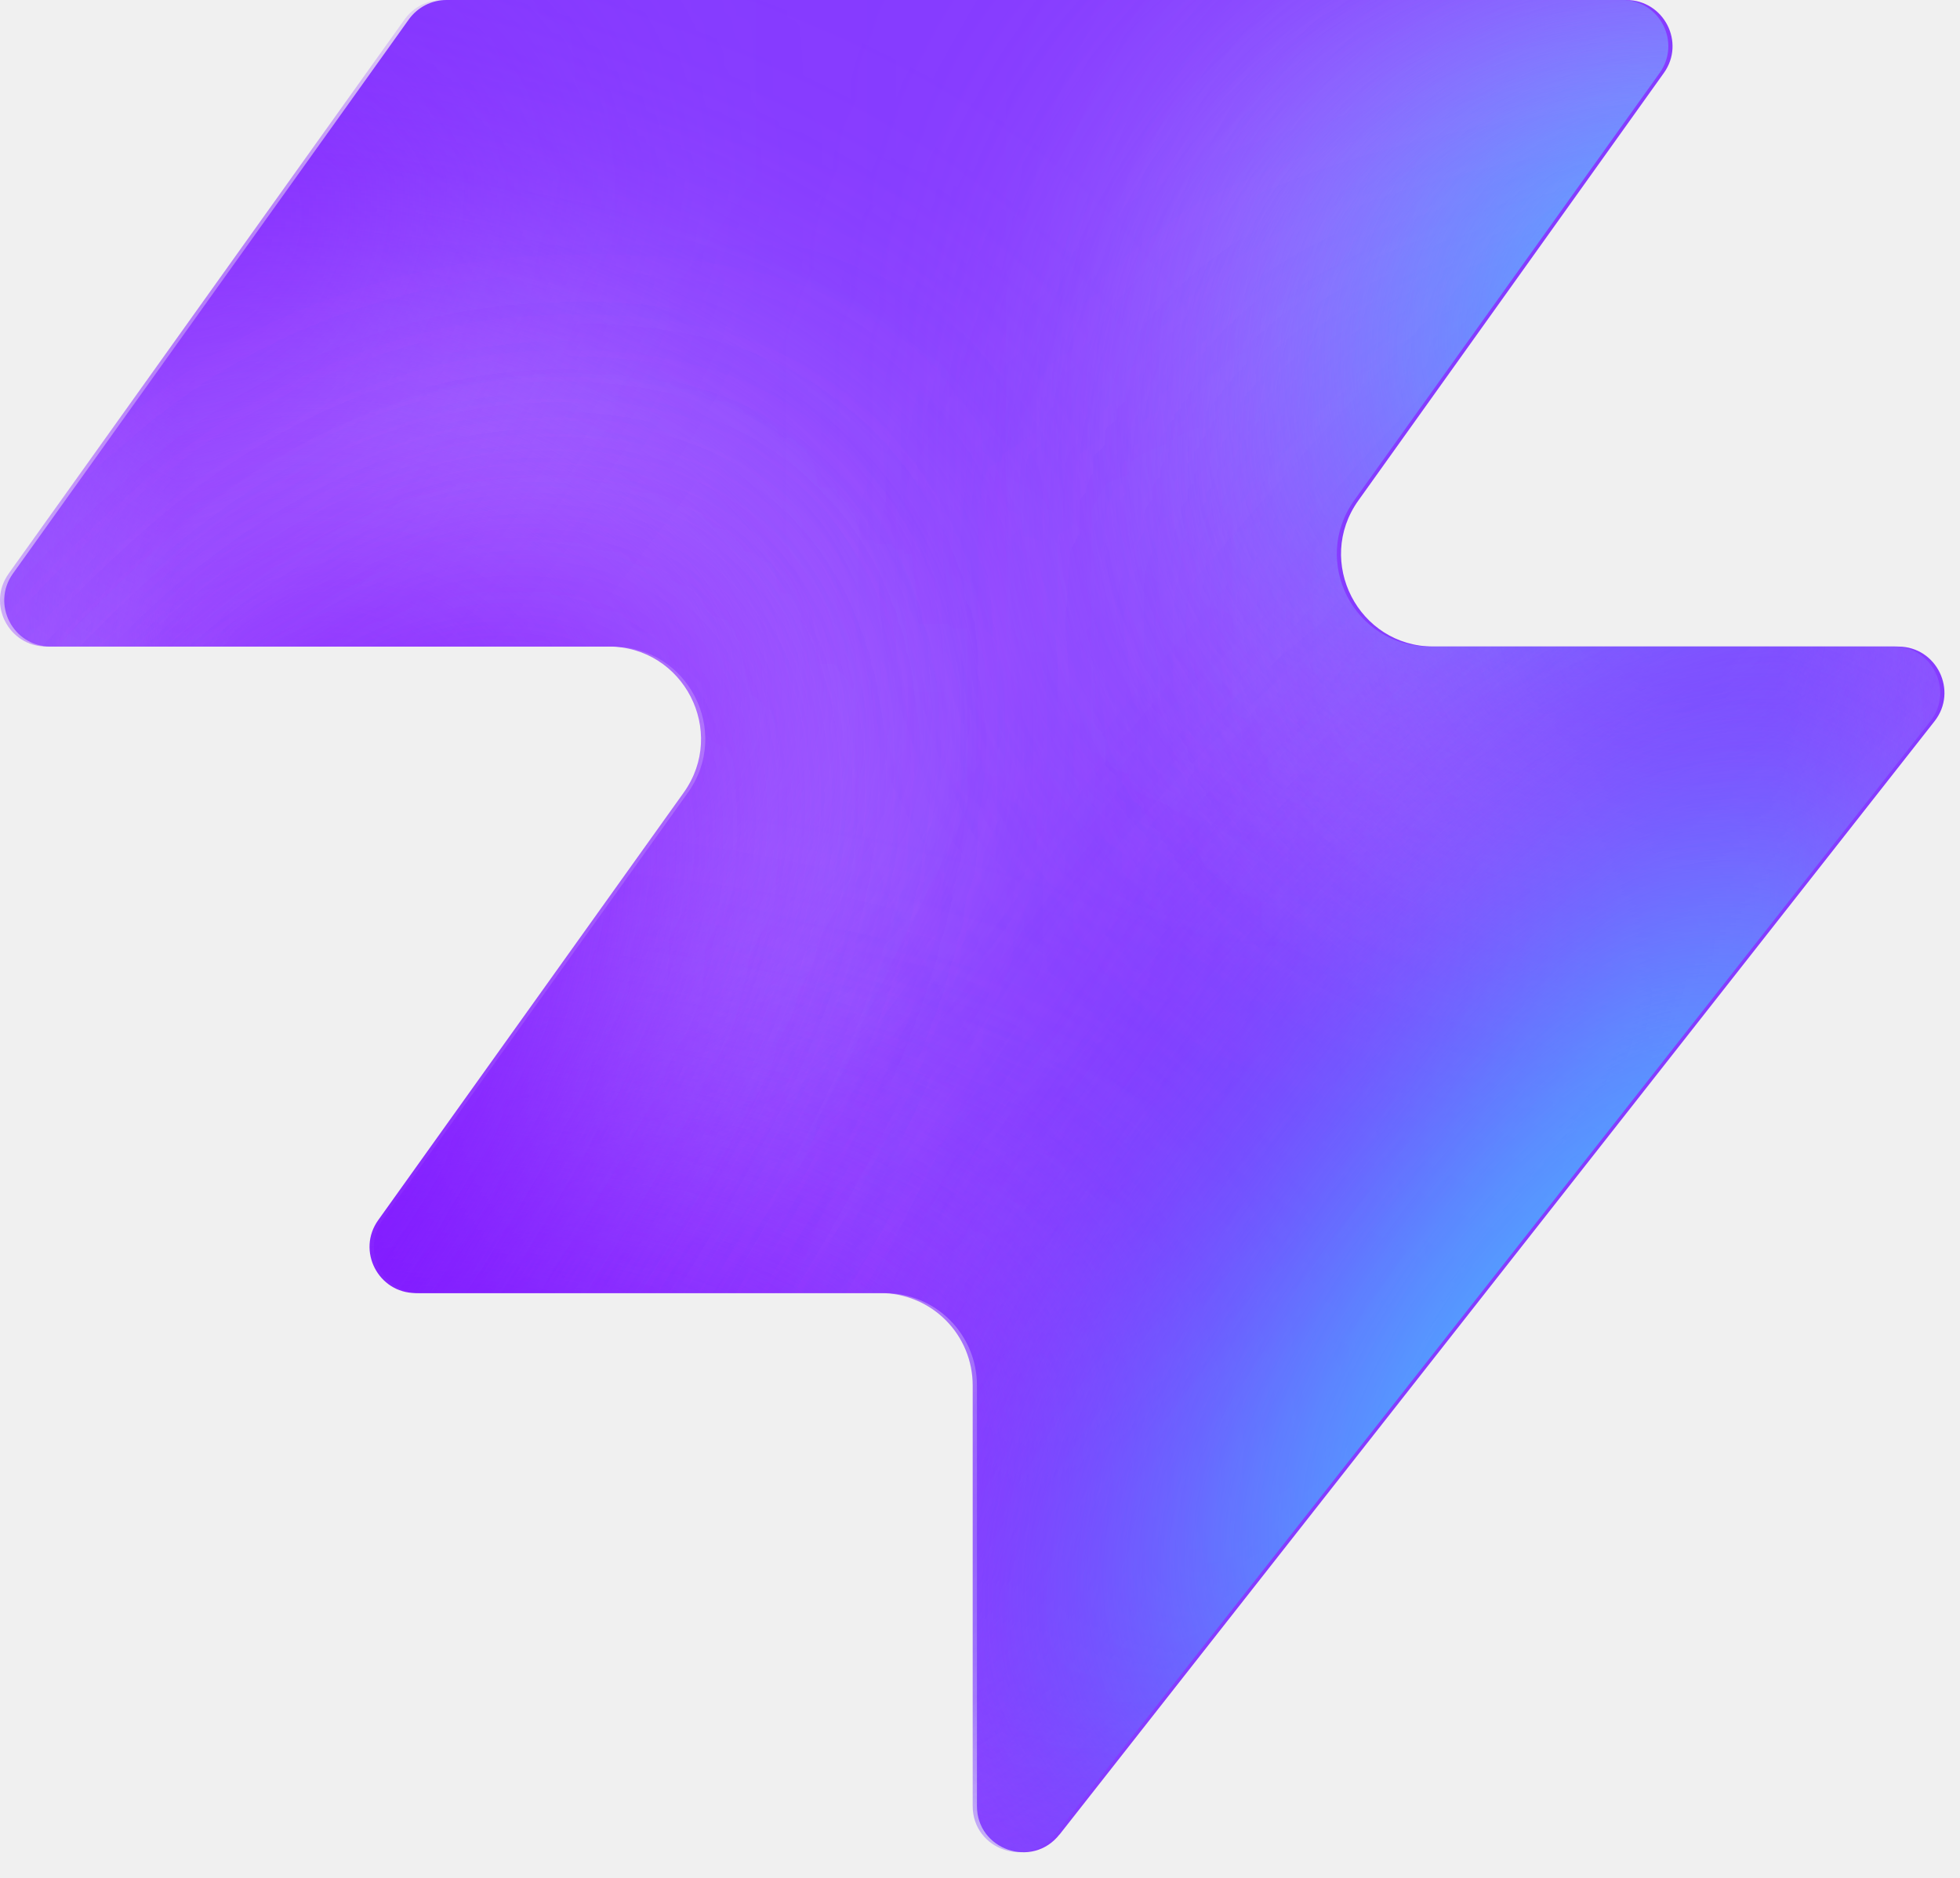
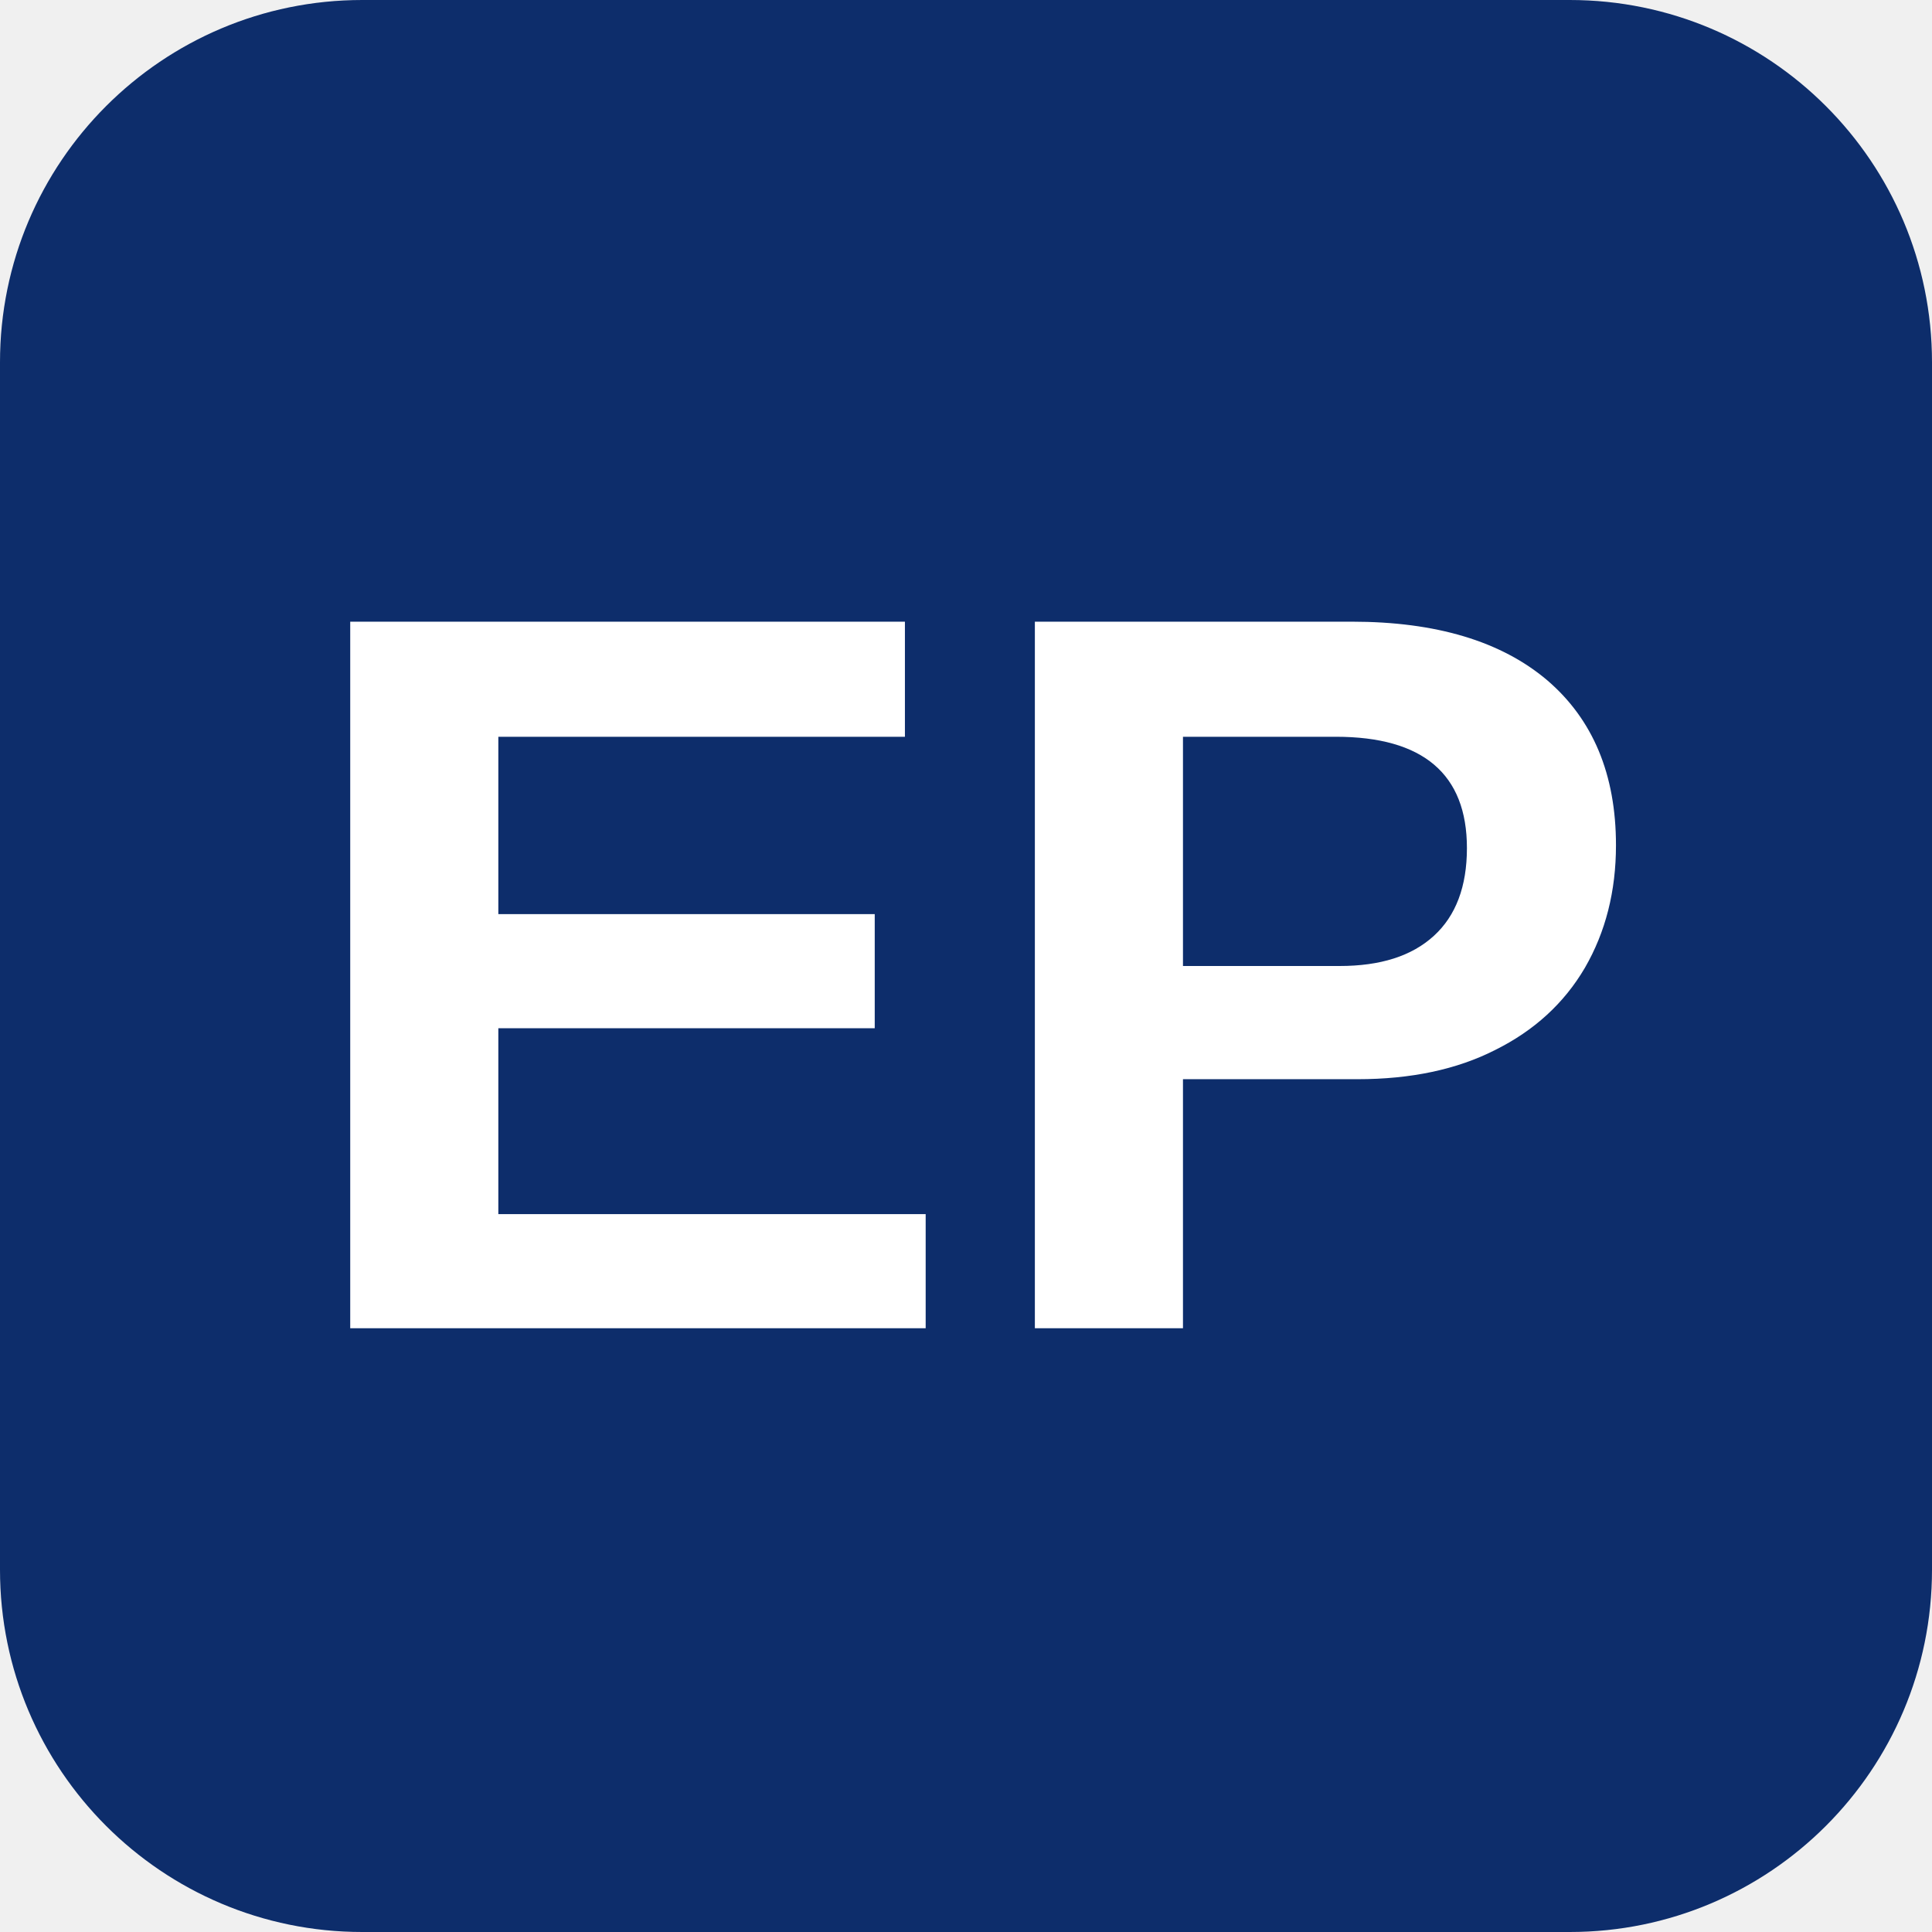
- <svg xmlns="http://www.w3.org/2000/svg" width="48" height="46" fill="none" viewBox="0 0 48 46">
-   <path fill="#863bff" d="M25.946 44.938c-.664.845-2.021.375-2.021-.698V33.937a2.26 2.26 0 0 0-2.262-2.262H10.287c-.92 0-1.456-1.04-.92-1.788l7.48-10.471c1.07-1.497 0-3.578-1.842-3.578H1.237c-.92 0-1.456-1.04-.92-1.788L10.013.474c.214-.297.556-.474.92-.474h28.894c.92 0 1.456 1.04.92 1.788l-7.48 10.471c-1.07 1.498 0 3.579 1.842 3.579h11.377c.943 0 1.473 1.088.89 1.83L25.947 44.94z" style="fill:#863bff;fill:color(display-p3 .525 .23 1);fill-opacity:1" />
-   <mask id="a" width="48" height="46" x="0" y="0" maskUnits="userSpaceOnUse" style="mask-type:alpha">
-     <path fill="#000" d="M25.842 44.938c-.664.844-2.021.375-2.021-.698V33.937a2.26 2.26 0 0 0-2.262-2.262H10.183c-.92 0-1.456-1.04-.92-1.788l7.48-10.471c1.07-1.498 0-3.579-1.842-3.579H1.133c-.92 0-1.456-1.04-.92-1.787L9.91.473c.214-.297.556-.474.92-.474h28.894c.92 0 1.456 1.04.92 1.788l-7.48 10.471c-1.07 1.498 0 3.578 1.842 3.578h11.377c.943 0 1.473 1.088.89 1.832L25.843 44.94z" style="fill:#000;fill-opacity:1" />
-   </mask>
-   <g mask="url(#a)">
-     <g filter="url(#b)">
-       <ellipse cx="5.508" cy="14.704" fill="#ede6ff" rx="5.508" ry="14.704" style="fill:#ede6ff;fill:color(display-p3 .927 .903 1);fill-opacity:1" transform="matrix(.00324 1 1 -.00324 -4.47 31.516)" />
-     </g>
-     <g filter="url(#c)">
-       <ellipse cx="10.399" cy="29.851" fill="#ede6ff" rx="10.399" ry="29.851" style="fill:#ede6ff;fill:color(display-p3 .927 .903 1);fill-opacity:1" transform="matrix(.00324 1 1 -.00324 -39.328 7.883)" />
-     </g>
-     <g filter="url(#d)">
-       <ellipse cx="5.508" cy="30.487" fill="#7e14ff" rx="5.508" ry="30.487" style="fill:#7e14ff;fill:color(display-p3 .492 .077 1);fill-opacity:1" transform="rotate(89.814 -25.913 -14.639)scale(1 -1)" />
-     </g>
-     <g filter="url(#e)">
-       <ellipse cx="5.508" cy="30.599" fill="#7e14ff" rx="5.508" ry="30.599" style="fill:#7e14ff;fill:color(display-p3 .492 .077 1);fill-opacity:1" transform="rotate(89.814 -32.644 -3.334)scale(1 -1)" />
-     </g>
-     <g filter="url(#f)">
-       <ellipse cx="5.508" cy="30.599" fill="#7e14ff" rx="5.508" ry="30.599" style="fill:#7e14ff;fill:color(display-p3 .492 .077 1);fill-opacity:1" transform="matrix(.00324 1 1 -.00324 -34.34 30.47)" />
-     </g>
-     <g filter="url(#g)">
-       <ellipse cx="14.072" cy="22.078" fill="#ede6ff" rx="14.072" ry="22.078" style="fill:#ede6ff;fill:color(display-p3 .927 .903 1);fill-opacity:1" transform="rotate(93.35 24.506 48.493)scale(-1 1)" />
-     </g>
-     <g filter="url(#h)">
-       <ellipse cx="3.47" cy="21.501" fill="#7e14ff" rx="3.47" ry="21.501" style="fill:#7e14ff;fill:color(display-p3 .492 .077 1);fill-opacity:1" transform="rotate(89.009 28.708 47.59)scale(-1 1)" />
-     </g>
-     <g filter="url(#i)">
-       <ellipse cx="3.47" cy="21.501" fill="#7e14ff" rx="3.47" ry="21.501" style="fill:#7e14ff;fill:color(display-p3 .492 .077 1);fill-opacity:1" transform="rotate(89.009 28.708 47.59)scale(-1 1)" />
-     </g>
-     <g filter="url(#j)">
-       <ellipse cx=".387" cy="8.972" fill="#7e14ff" rx="4.407" ry="29.108" style="fill:#7e14ff;fill:color(display-p3 .492 .077 1);fill-opacity:1" transform="rotate(39.51 .387 8.972)" />
-     </g>
-     <g filter="url(#k)">
-       <ellipse cx="47.523" cy="-6.092" fill="#7e14ff" rx="4.407" ry="29.108" style="fill:#7e14ff;fill:color(display-p3 .492 .077 1);fill-opacity:1" transform="rotate(37.892 47.523 -6.092)" />
-     </g>
-     <g filter="url(#l)">
-       <ellipse cx="41.412" cy="6.333" fill="#47bfff" rx="5.971" ry="9.665" style="fill:#47bfff;fill:color(display-p3 .28 .748 1);fill-opacity:1" transform="rotate(37.892 41.412 6.333)" />
-     </g>
-     <g filter="url(#m)">
-       <ellipse cx="-1.879" cy="38.332" fill="#7e14ff" rx="4.407" ry="29.108" style="fill:#7e14ff;fill:color(display-p3 .492 .077 1);fill-opacity:1" transform="rotate(37.892 -1.88 38.332)" />
-     </g>
-     <g filter="url(#n)">
-       <ellipse cx="-1.879" cy="38.332" fill="#7e14ff" rx="4.407" ry="29.108" style="fill:#7e14ff;fill:color(display-p3 .492 .077 1);fill-opacity:1" transform="rotate(37.892 -1.88 38.332)" />
-     </g>
-     <g filter="url(#o)">
-       <ellipse cx="35.651" cy="29.907" fill="#7e14ff" rx="4.407" ry="29.108" style="fill:#7e14ff;fill:color(display-p3 .492 .077 1);fill-opacity:1" transform="rotate(37.892 35.651 29.907)" />
-     </g>
-     <g filter="url(#p)">
-       <ellipse cx="38.418" cy="32.4" fill="#47bfff" rx="5.971" ry="15.297" style="fill:#47bfff;fill:color(display-p3 .28 .748 1);fill-opacity:1" transform="rotate(37.892 38.418 32.4)" />
-     </g>
-   </g>
-   <defs>
-     <filter id="b" width="60.045" height="41.654" x="-19.77" y="16.149" color-interpolation-filters="sRGB" filterUnits="userSpaceOnUse">
-       <feFlood flood-opacity="0" result="BackgroundImageFix" />
-       <feBlend in="SourceGraphic" in2="BackgroundImageFix" result="shape" />
-       <feGaussianBlur result="effect1_foregroundBlur_2002_17158" stdDeviation="7.659" />
-     </filter>
-     <filter id="c" width="90.34" height="51.437" x="-54.613" y="-7.533" color-interpolation-filters="sRGB" filterUnits="userSpaceOnUse">
-       <feFlood flood-opacity="0" result="BackgroundImageFix" />
-       <feBlend in="SourceGraphic" in2="BackgroundImageFix" result="shape" />
-       <feGaussianBlur result="effect1_foregroundBlur_2002_17158" stdDeviation="7.659" />
-     </filter>
-     <filter id="d" width="79.355" height="29.4" x="-49.64" y="2.03" color-interpolation-filters="sRGB" filterUnits="userSpaceOnUse">
-       <feFlood flood-opacity="0" result="BackgroundImageFix" />
-       <feBlend in="SourceGraphic" in2="BackgroundImageFix" result="shape" />
-       <feGaussianBlur result="effect1_foregroundBlur_2002_17158" stdDeviation="4.596" />
-     </filter>
-     <filter id="e" width="79.579" height="29.4" x="-45.045" y="20.029" color-interpolation-filters="sRGB" filterUnits="userSpaceOnUse">
-       <feFlood flood-opacity="0" result="BackgroundImageFix" />
-       <feBlend in="SourceGraphic" in2="BackgroundImageFix" result="shape" />
-       <feGaussianBlur result="effect1_foregroundBlur_2002_17158" stdDeviation="4.596" />
-     </filter>
-     <filter id="f" width="79.579" height="29.4" x="-43.513" y="21.178" color-interpolation-filters="sRGB" filterUnits="userSpaceOnUse">
-       <feFlood flood-opacity="0" result="BackgroundImageFix" />
-       <feBlend in="SourceGraphic" in2="BackgroundImageFix" result="shape" />
-       <feGaussianBlur result="effect1_foregroundBlur_2002_17158" stdDeviation="4.596" />
-     </filter>
-     <filter id="g" width="74.749" height="58.852" x="15.756" y="-17.901" color-interpolation-filters="sRGB" filterUnits="userSpaceOnUse">
-       <feFlood flood-opacity="0" result="BackgroundImageFix" />
-       <feBlend in="SourceGraphic" in2="BackgroundImageFix" result="shape" />
-       <feGaussianBlur result="effect1_foregroundBlur_2002_17158" stdDeviation="7.659" />
-     </filter>
-     <filter id="h" width="61.377" height="25.362" x="23.548" y="2.284" color-interpolation-filters="sRGB" filterUnits="userSpaceOnUse">
-       <feFlood flood-opacity="0" result="BackgroundImageFix" />
-       <feBlend in="SourceGraphic" in2="BackgroundImageFix" result="shape" />
-       <feGaussianBlur result="effect1_foregroundBlur_2002_17158" stdDeviation="4.596" />
-     </filter>
-     <filter id="i" width="61.377" height="25.362" x="23.548" y="2.284" color-interpolation-filters="sRGB" filterUnits="userSpaceOnUse">
-       <feFlood flood-opacity="0" result="BackgroundImageFix" />
-       <feBlend in="SourceGraphic" in2="BackgroundImageFix" result="shape" />
-       <feGaussianBlur result="effect1_foregroundBlur_2002_17158" stdDeviation="4.596" />
-     </filter>
-     <filter id="j" width="56.045" height="63.649" x="-27.636" y="-22.853" color-interpolation-filters="sRGB" filterUnits="userSpaceOnUse">
-       <feFlood flood-opacity="0" result="BackgroundImageFix" />
-       <feBlend in="SourceGraphic" in2="BackgroundImageFix" result="shape" />
-       <feGaussianBlur result="effect1_foregroundBlur_2002_17158" stdDeviation="4.596" />
-     </filter>
-     <filter id="k" width="54.814" height="64.646" x="20.116" y="-38.415" color-interpolation-filters="sRGB" filterUnits="userSpaceOnUse">
-       <feFlood flood-opacity="0" result="BackgroundImageFix" />
-       <feBlend in="SourceGraphic" in2="BackgroundImageFix" result="shape" />
-       <feGaussianBlur result="effect1_foregroundBlur_2002_17158" stdDeviation="4.596" />
-     </filter>
-     <filter id="l" width="33.541" height="35.313" x="24.641" y="-11.323" color-interpolation-filters="sRGB" filterUnits="userSpaceOnUse">
-       <feFlood flood-opacity="0" result="BackgroundImageFix" />
-       <feBlend in="SourceGraphic" in2="BackgroundImageFix" result="shape" />
-       <feGaussianBlur result="effect1_foregroundBlur_2002_17158" stdDeviation="4.596" />
-     </filter>
-     <filter id="m" width="54.814" height="64.646" x="-29.286" y="6.009" color-interpolation-filters="sRGB" filterUnits="userSpaceOnUse">
-       <feFlood flood-opacity="0" result="BackgroundImageFix" />
-       <feBlend in="SourceGraphic" in2="BackgroundImageFix" result="shape" />
-       <feGaussianBlur result="effect1_foregroundBlur_2002_17158" stdDeviation="4.596" />
-     </filter>
-     <filter id="n" width="54.814" height="64.646" x="-29.286" y="6.009" color-interpolation-filters="sRGB" filterUnits="userSpaceOnUse">
-       <feFlood flood-opacity="0" result="BackgroundImageFix" />
-       <feBlend in="SourceGraphic" in2="BackgroundImageFix" result="shape" />
-       <feGaussianBlur result="effect1_foregroundBlur_2002_17158" stdDeviation="4.596" />
-     </filter>
-     <filter id="o" width="54.814" height="64.646" x="8.244" y="-2.416" color-interpolation-filters="sRGB" filterUnits="userSpaceOnUse">
-       <feFlood flood-opacity="0" result="BackgroundImageFix" />
-       <feBlend in="SourceGraphic" in2="BackgroundImageFix" result="shape" />
-       <feGaussianBlur result="effect1_foregroundBlur_2002_17158" stdDeviation="4.596" />
-     </filter>
-     <filter id="p" width="39.409" height="43.623" x="18.713" y="10.588" color-interpolation-filters="sRGB" filterUnits="userSpaceOnUse">
-       <feFlood flood-opacity="0" result="BackgroundImageFix" />
-       <feBlend in="SourceGraphic" in2="BackgroundImageFix" result="shape" />
-       <feGaussianBlur result="effect1_foregroundBlur_2002_17158" stdDeviation="4.596" />
-     </filter>
-   </defs>
+ <svg xmlns="http://www.w3.org/2000/svg" viewBox="0 0 32 32">
+   <rect width="32" height="32" rx="6" fill="#0D2D6B" />
+   <text x="16" y="22" font-size="17" text-anchor="middle" fill="white" font-family="Arial" font-weight="bold">EP</text>
</svg>
